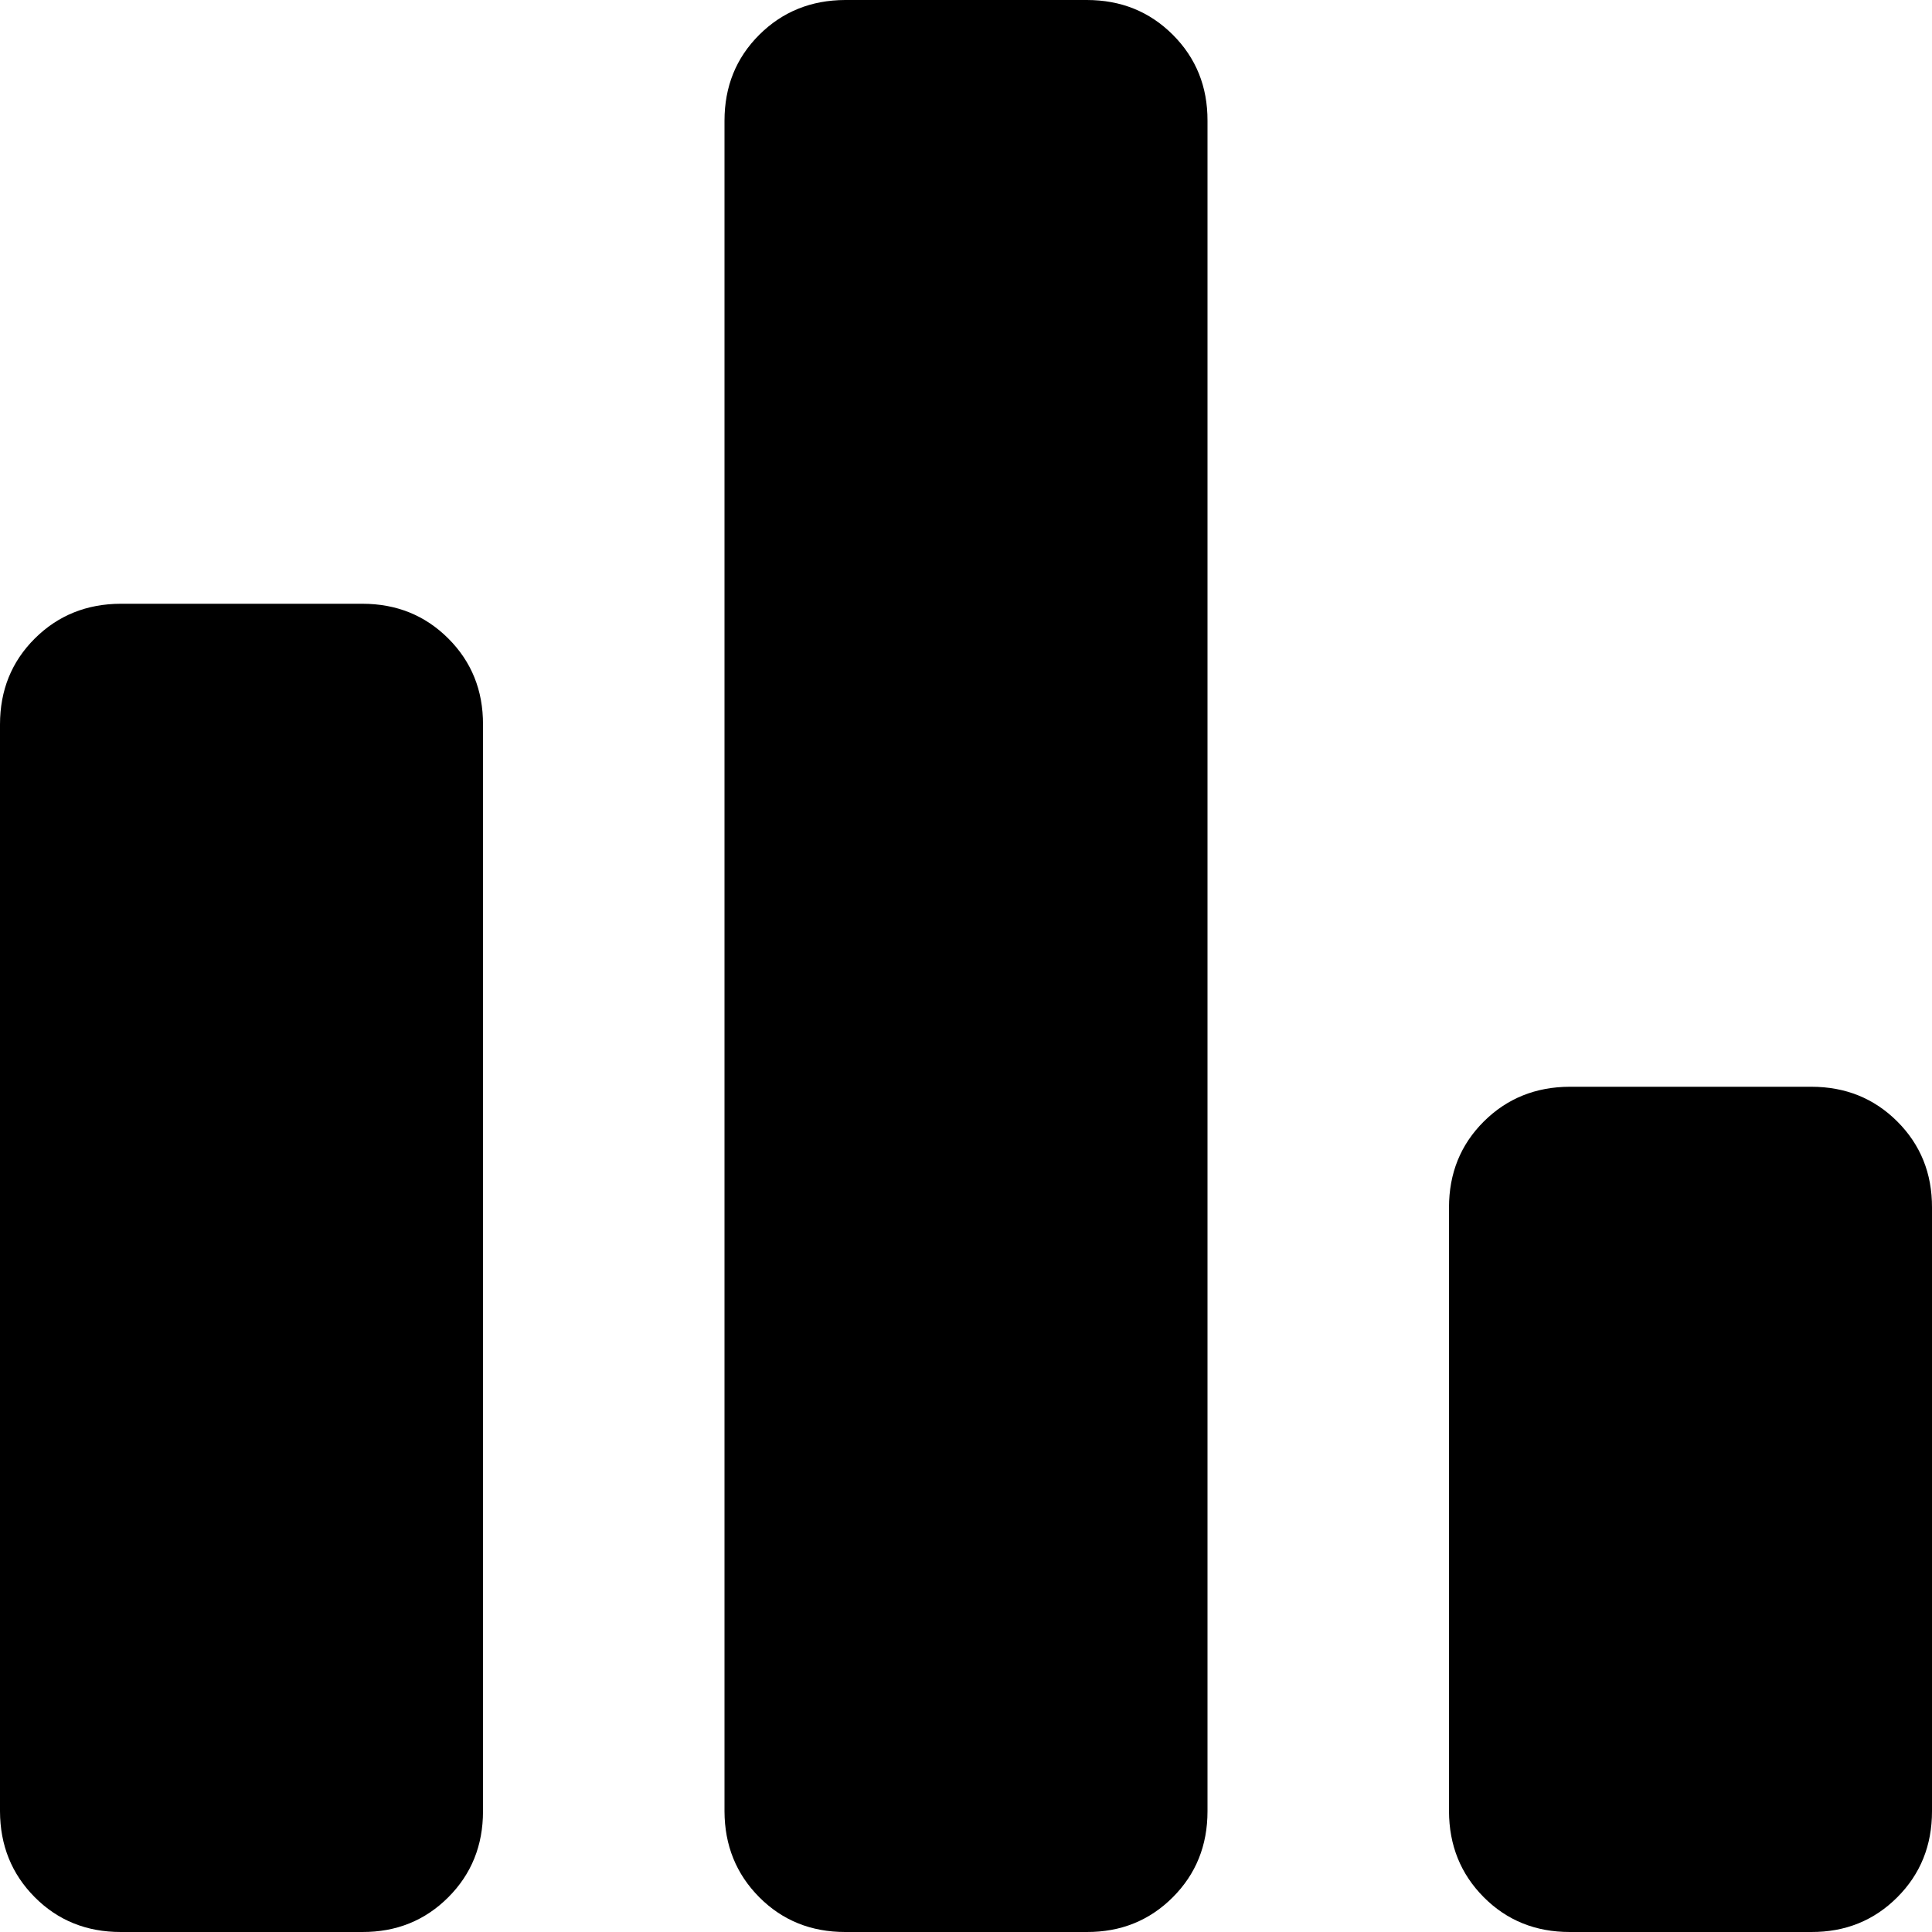
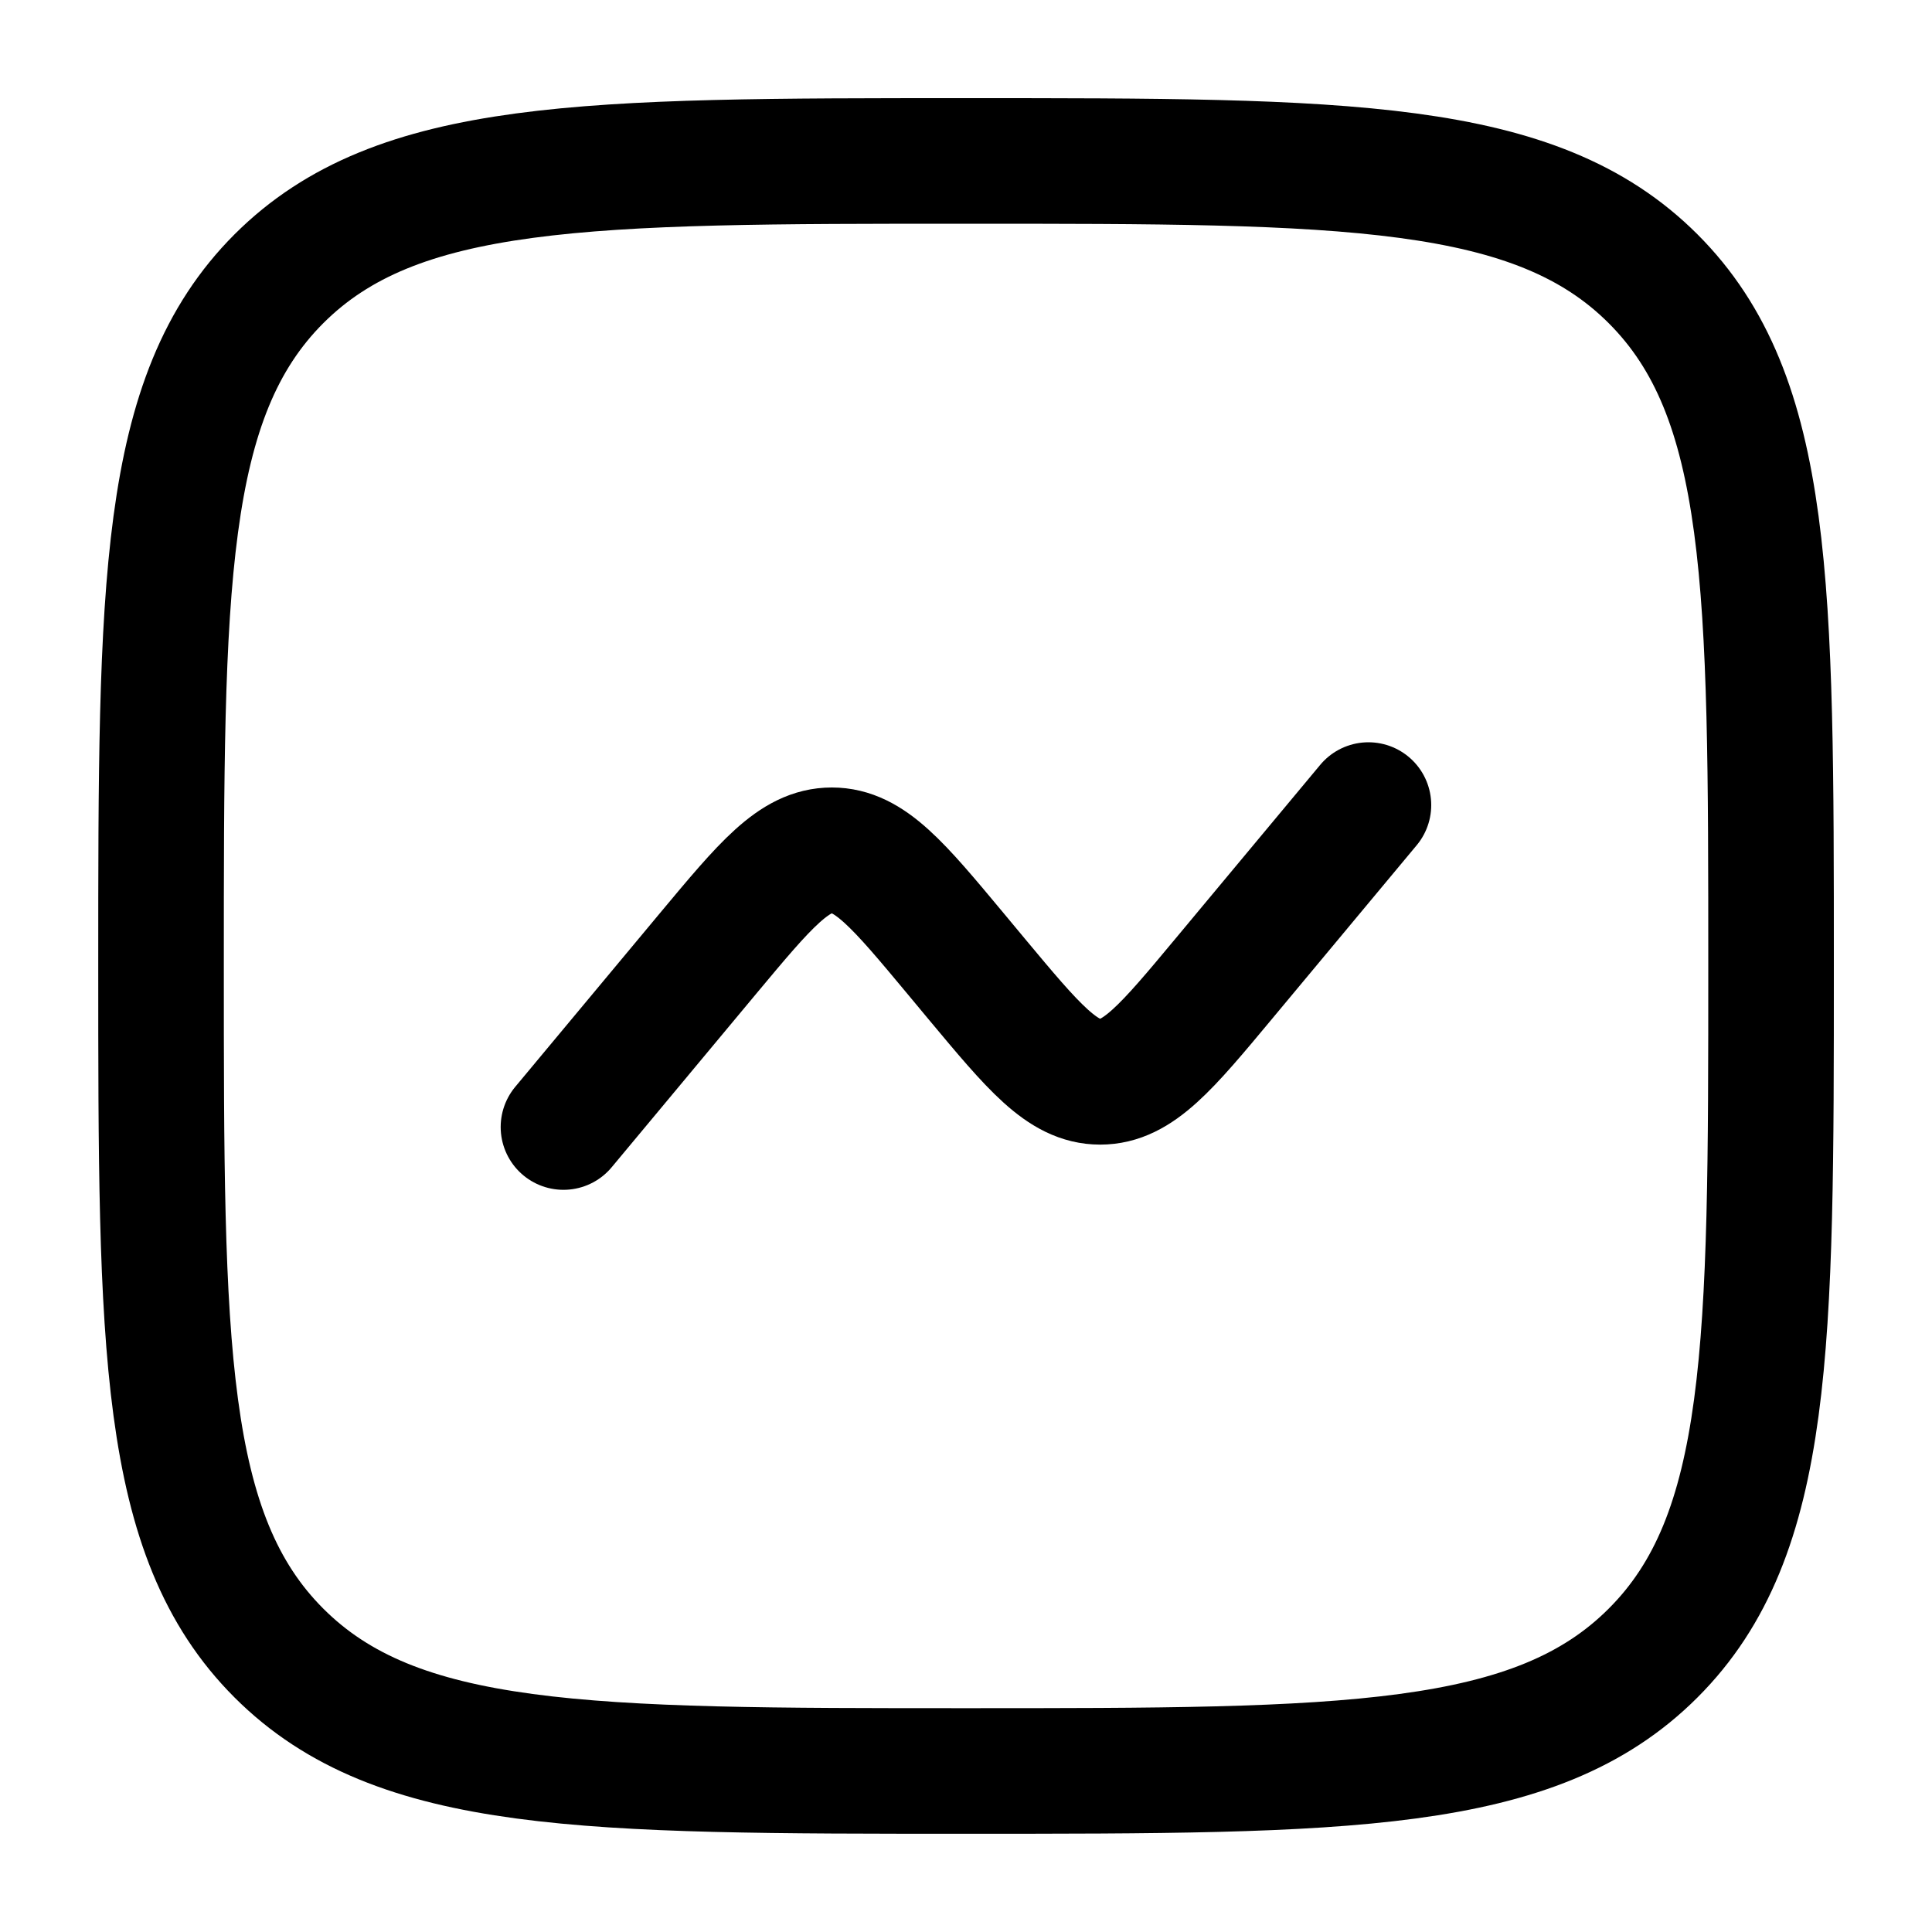
- <svg xmlns="http://www.w3.org/2000/svg" width="18" height="18" viewBox="0 0 18 18" fill="none">
-   <path d="M14.625 18C14.306 18 14.039 17.892 13.824 17.676C13.609 17.46 13.501 17.193 13.5 16.875V11.25C13.5 10.931 13.608 10.664 13.824 10.449C14.04 10.234 14.307 10.126 14.625 10.125H16.875C17.194 10.125 17.461 10.233 17.677 10.449C17.893 10.665 18.001 10.932 18 11.25V16.875C18 17.194 17.892 17.461 17.676 17.677C17.46 17.893 17.193 18.001 16.875 18H14.625ZM7.875 18C7.556 18 7.289 17.892 7.074 17.676C6.859 17.46 6.751 17.193 6.75 16.875V1.125C6.75 0.806 6.858 0.539 7.074 0.324C7.29 0.109 7.557 0.001 7.875 0H10.125C10.444 0 10.711 0.108 10.927 0.324C11.143 0.54 11.251 0.807 11.25 1.125V16.875C11.25 17.194 11.142 17.461 10.926 17.677C10.71 17.893 10.443 18.001 10.125 18H7.875ZM1.125 18C0.806 18 0.539 17.892 0.324 17.676C0.109 17.46 0.001 17.193 0 16.875V6.75C0 6.431 0.108 6.164 0.324 5.949C0.54 5.734 0.807 5.626 1.125 5.625H3.375C3.694 5.625 3.961 5.733 4.177 5.949C4.393 6.165 4.501 6.432 4.5 6.75V16.875C4.5 17.194 4.392 17.461 4.176 17.677C3.96 17.893 3.693 18.001 3.375 18H1.125Z" fill="currentColor" />
+ <svg xmlns="http://www.w3.org/2000/svg" viewBox="0 0 20 20" fill="none">
+   <path d="M1.667 9.999C1.667 6.071 1.667 4.107 2.887 2.886C4.108 1.666 6.072 1.666 10 1.666C13.929 1.666 15.893 1.666 17.113 2.886C18.334 4.107 18.334 6.071 18.334 9.999C18.334 13.928 18.334 15.892 17.113 17.112C15.893 18.333 13.929 18.333 10 18.333C6.072 18.333 4.108 18.333 2.887 17.112C1.667 15.892 1.667 13.928 1.667 9.999Z" stroke="currentColor" stroke-width="1.3" stroke-linecap="round" />
+   <path d="M5.833 11.667L7.33 9.87C7.924 9.158 8.22 8.802 8.611 8.802C9.001 8.802 9.298 9.158 9.891 9.87L10.108 10.131C10.702 10.843 10.998 11.199 11.389 11.199C11.779 11.199 12.076 10.843 12.669 10.131L14.166 8.334" stroke="currentColor" stroke-width="1.3" stroke-linecap="round" />
</svg>
